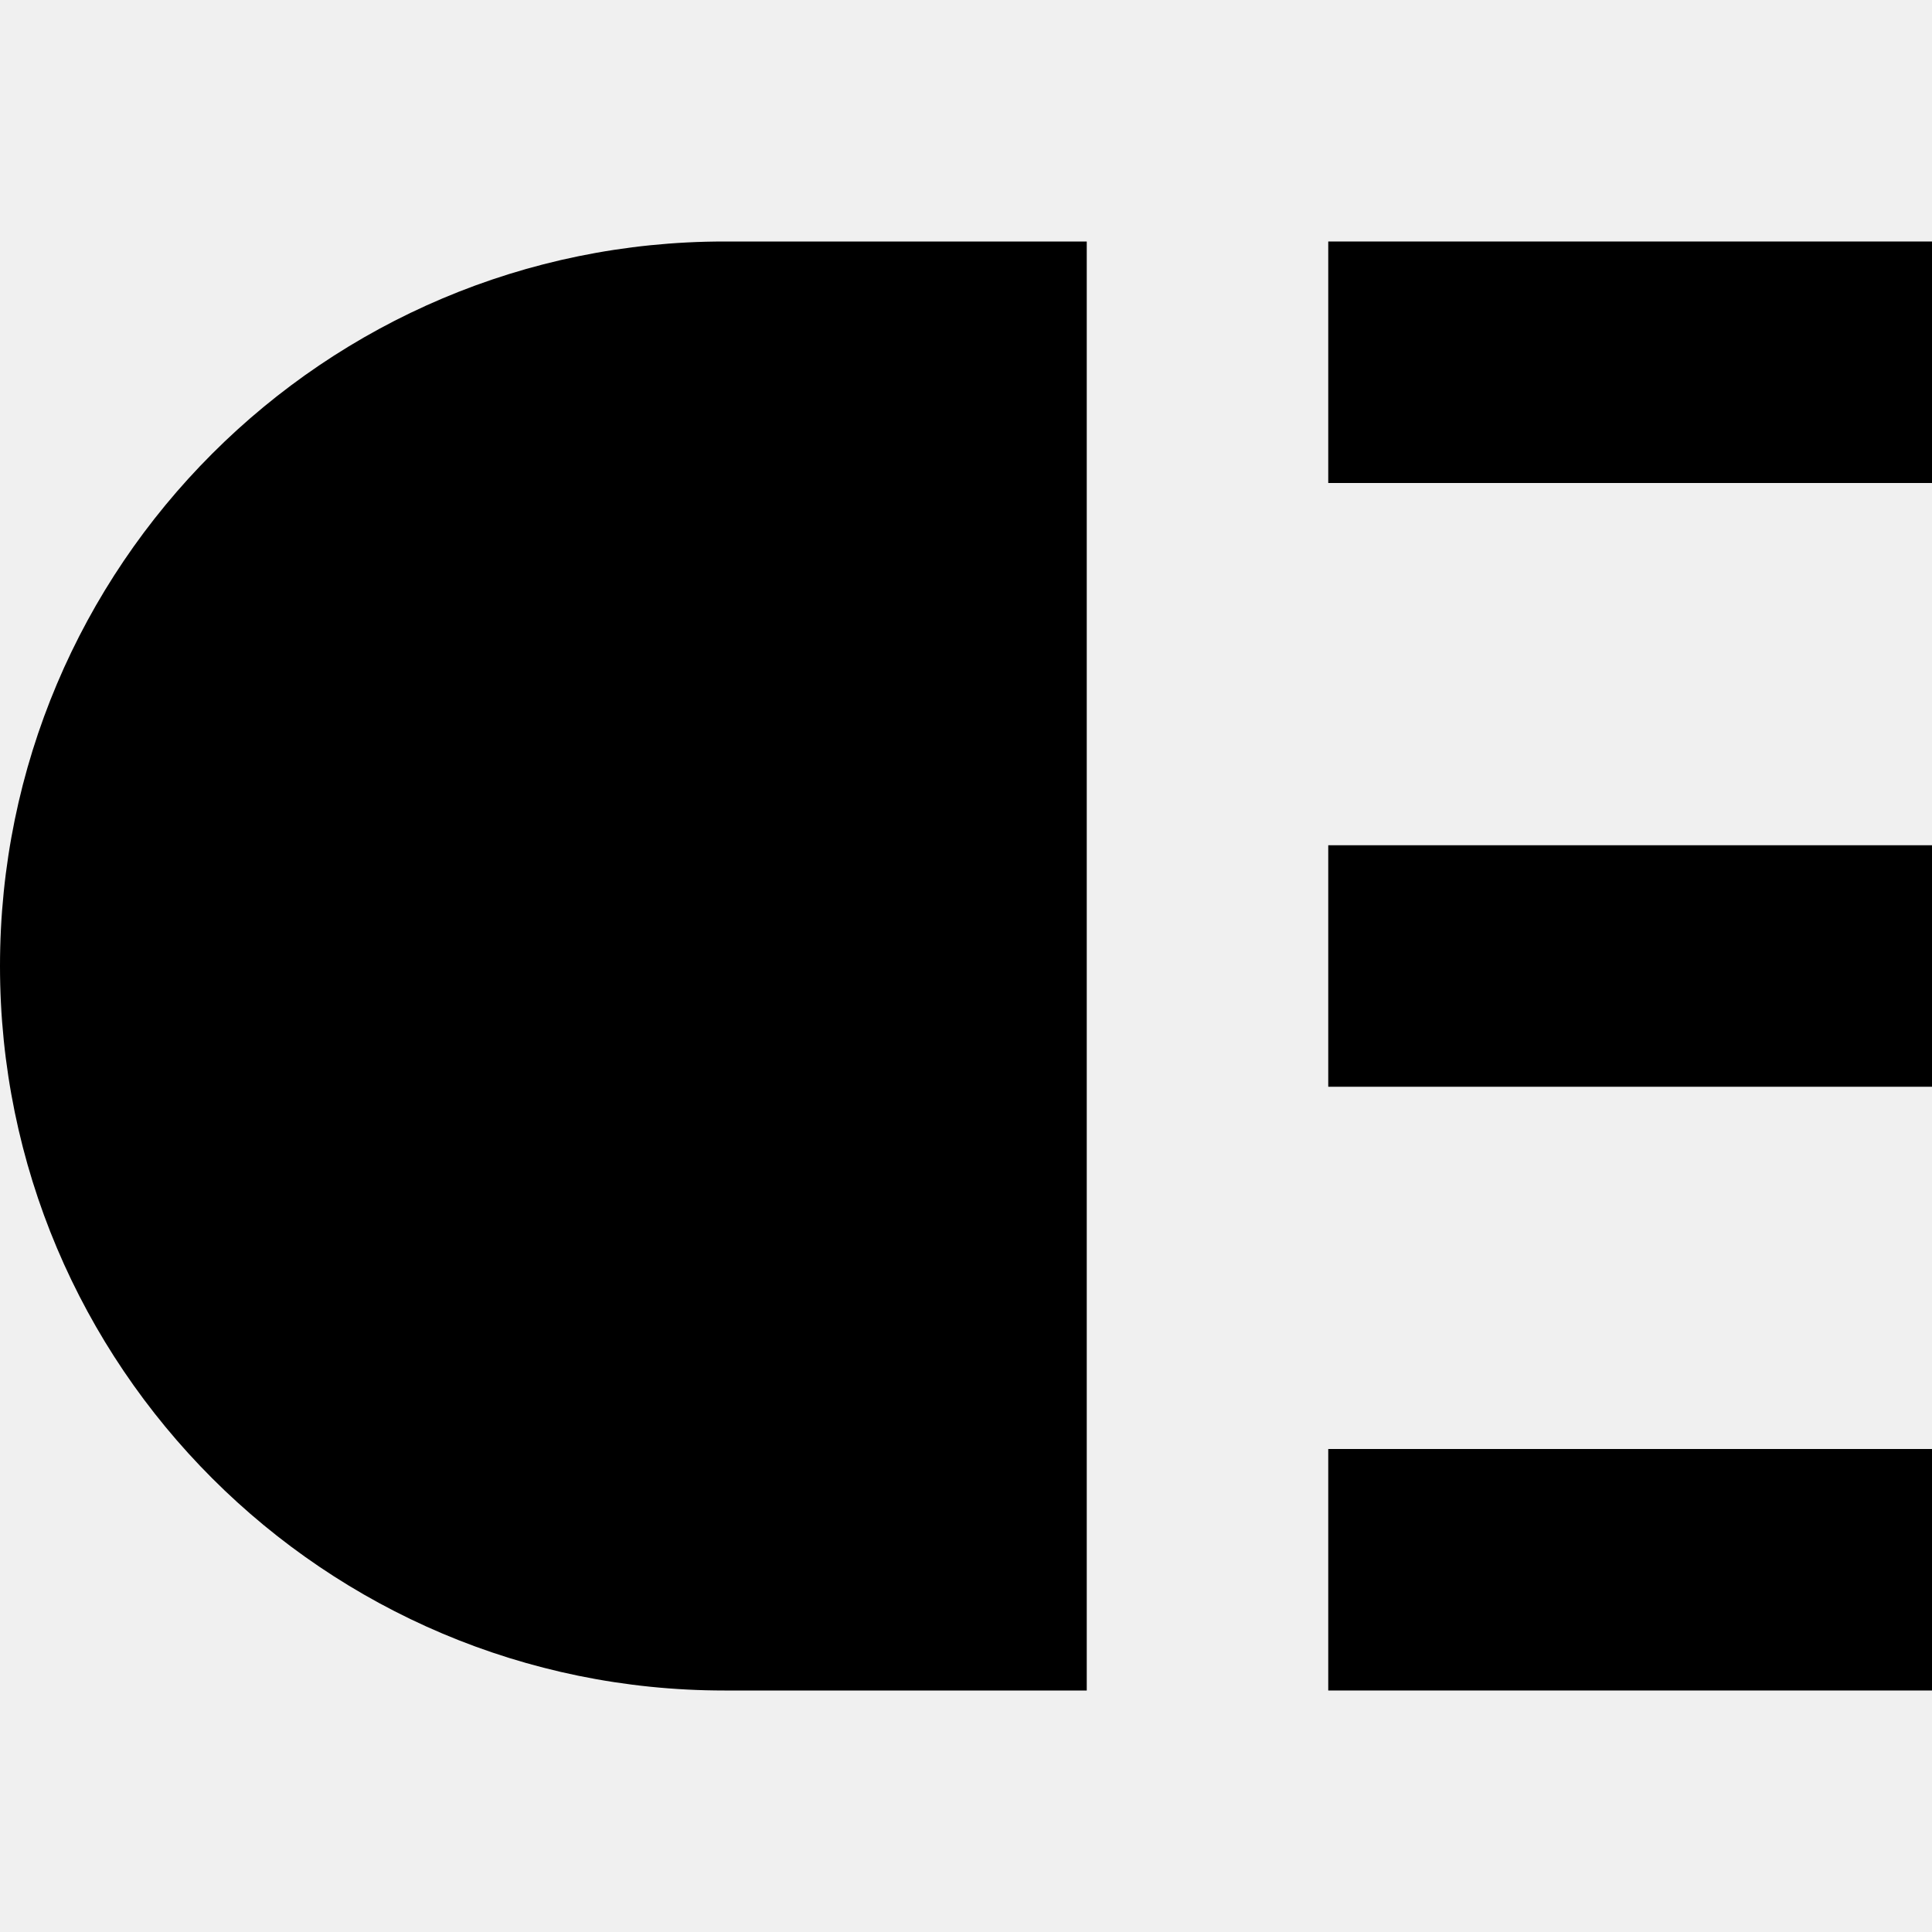
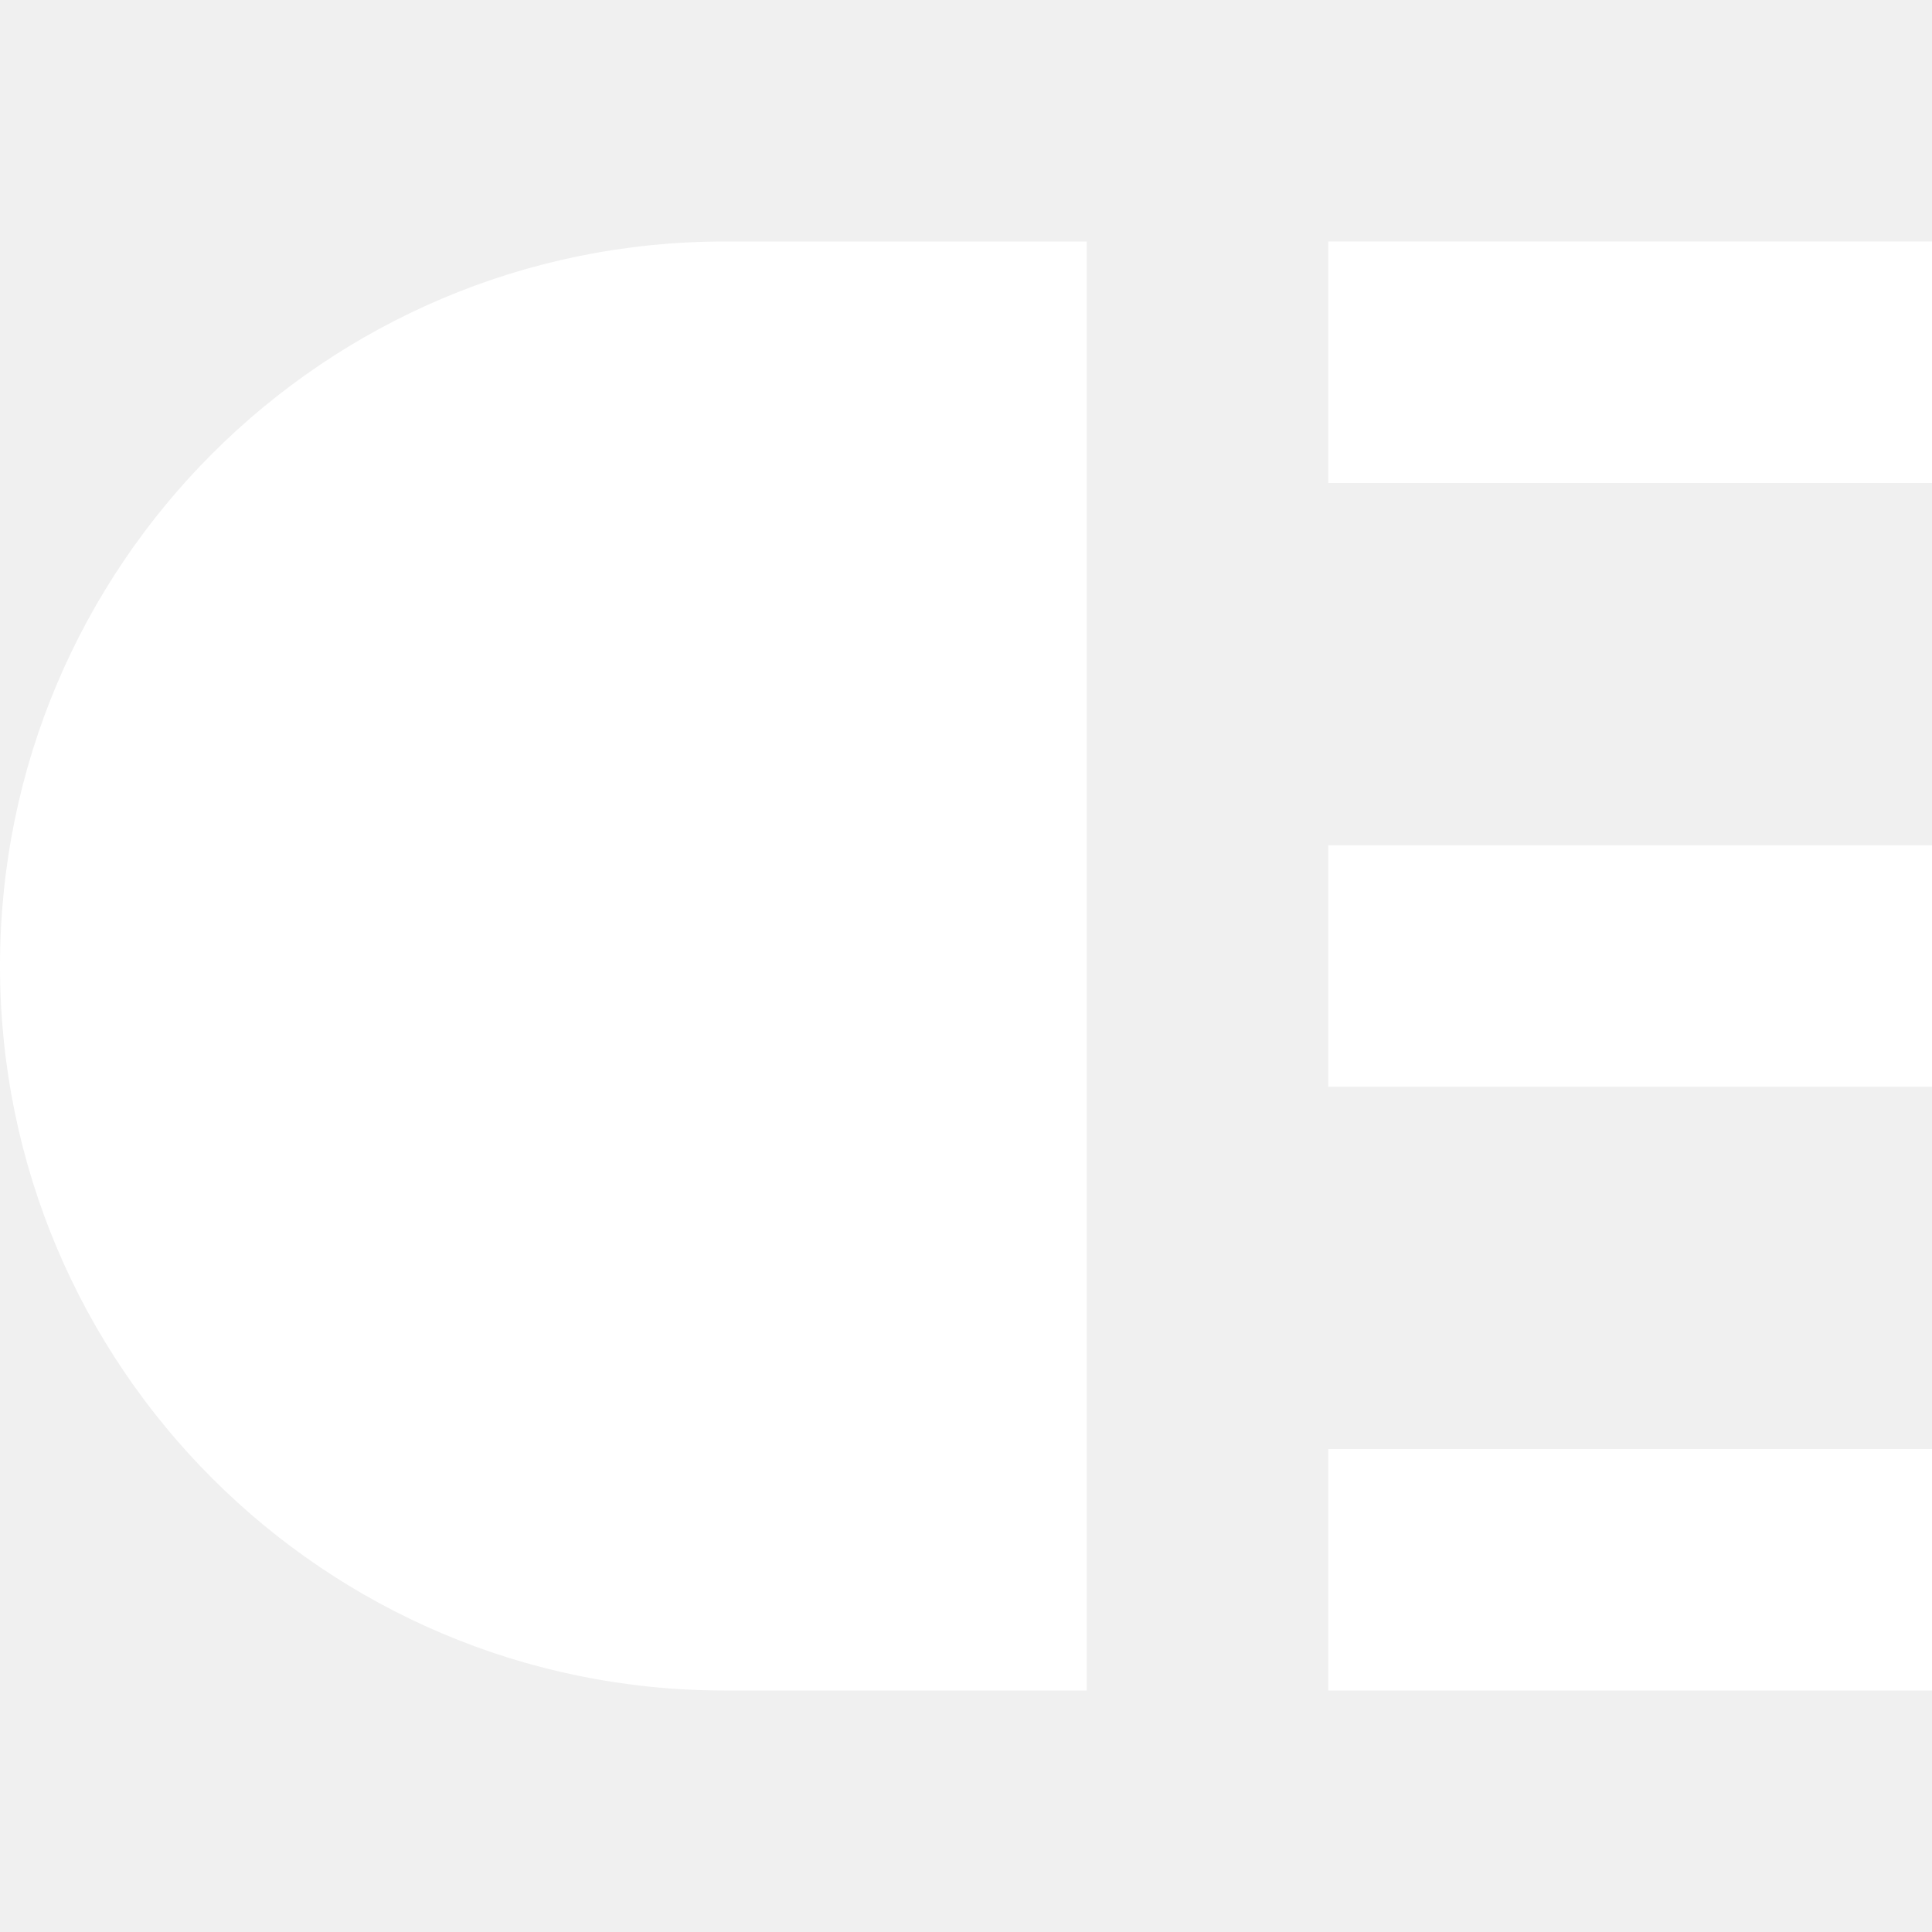
<svg xmlns="http://www.w3.org/2000/svg" width="800px" height="800px" viewBox="0 0 16 16" fill="none">
-   <g id="SVGRepo_bgCarrier" stroke-width="0" />
-   <g id="SVGRepo_tracerCarrier" stroke-linecap="round" stroke-linejoin="round" />
-   <g id="SVGRepo_iconCarrier">
-     <path d="M6 14C2.686 14 0 11.314 0 8C0 4.686 2.686 2 6 2H9V14H6Z" fill="#000000" />
-     <path d="M11 4H16V2H11V4Z" fill="#000000" />
-     <path d="M11 9H16V7H11V9Z" fill="#000000" />
-     <path d="M11 14H16V12H11V14Z" fill="#000000" />
-   </g>
+   <path d="M6 14C2.686 14 0 11.314 0 8C0 4.686 2.686 2 6 2H9V14H6Z" fill="#ffffff" />
+   <path d="M11 4H16V2H11V4Z" fill="#ffffff" />
+   <path d="M11 9H16V7H11V9Z" fill="#ffffff" />
+   <path d="M11 14H16V12H11V14Z" fill="#ffffff" />
</svg>
